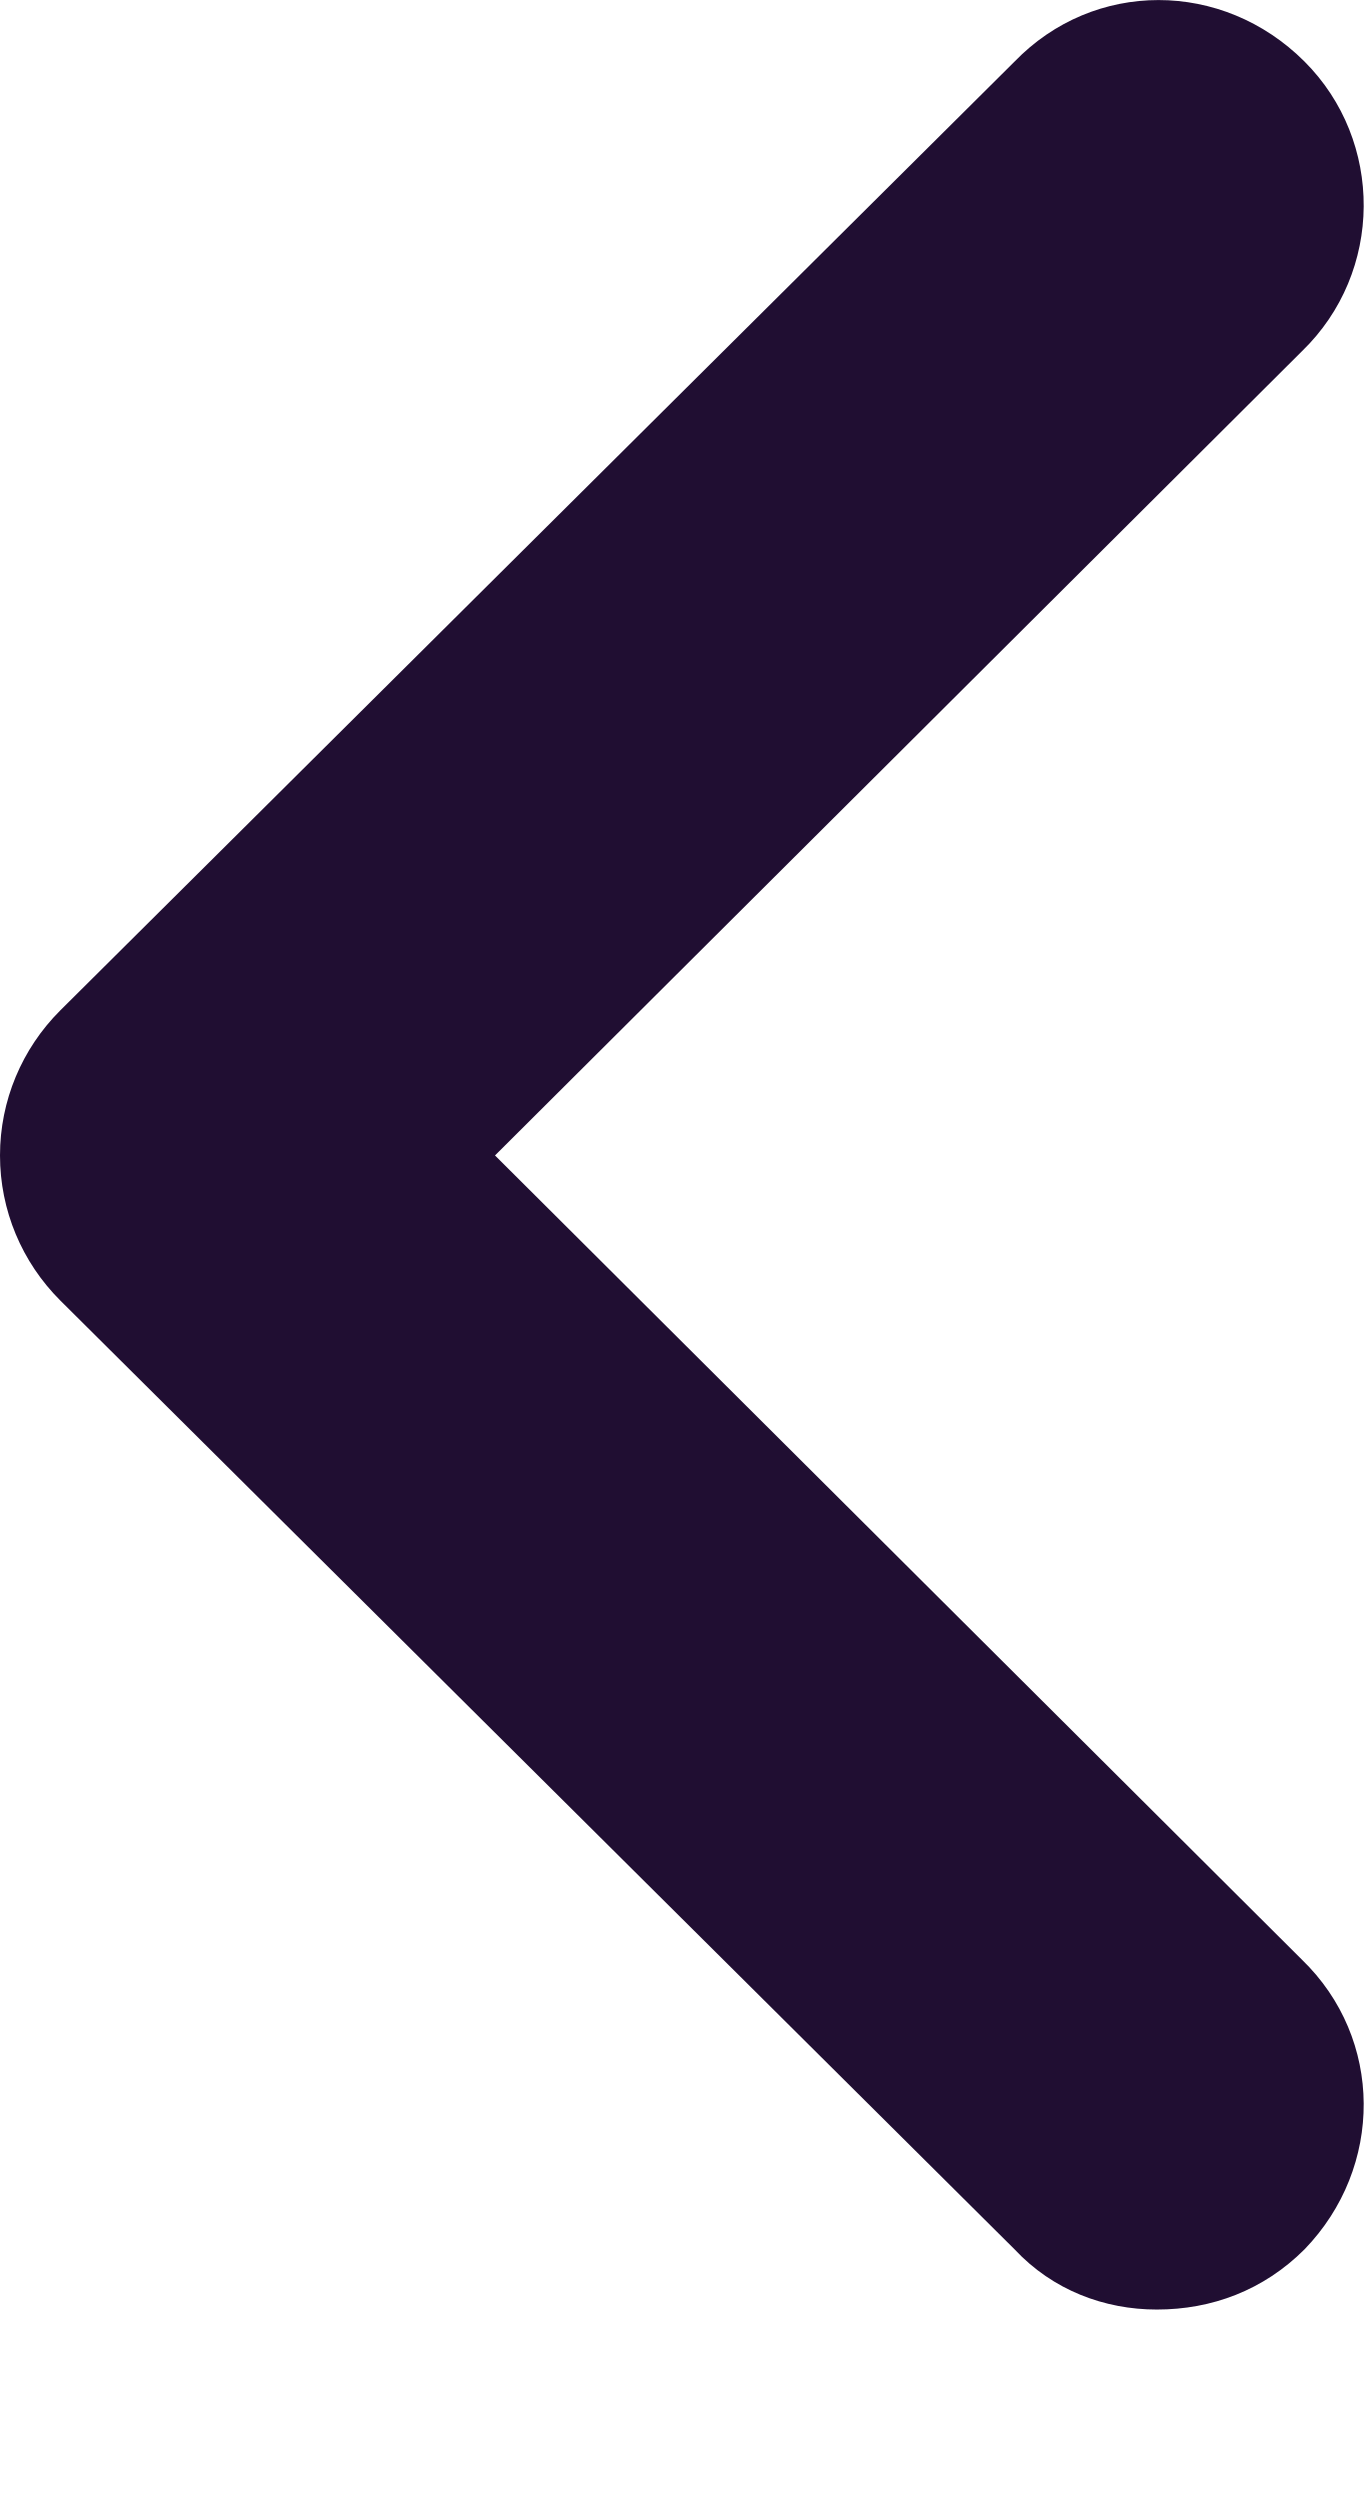
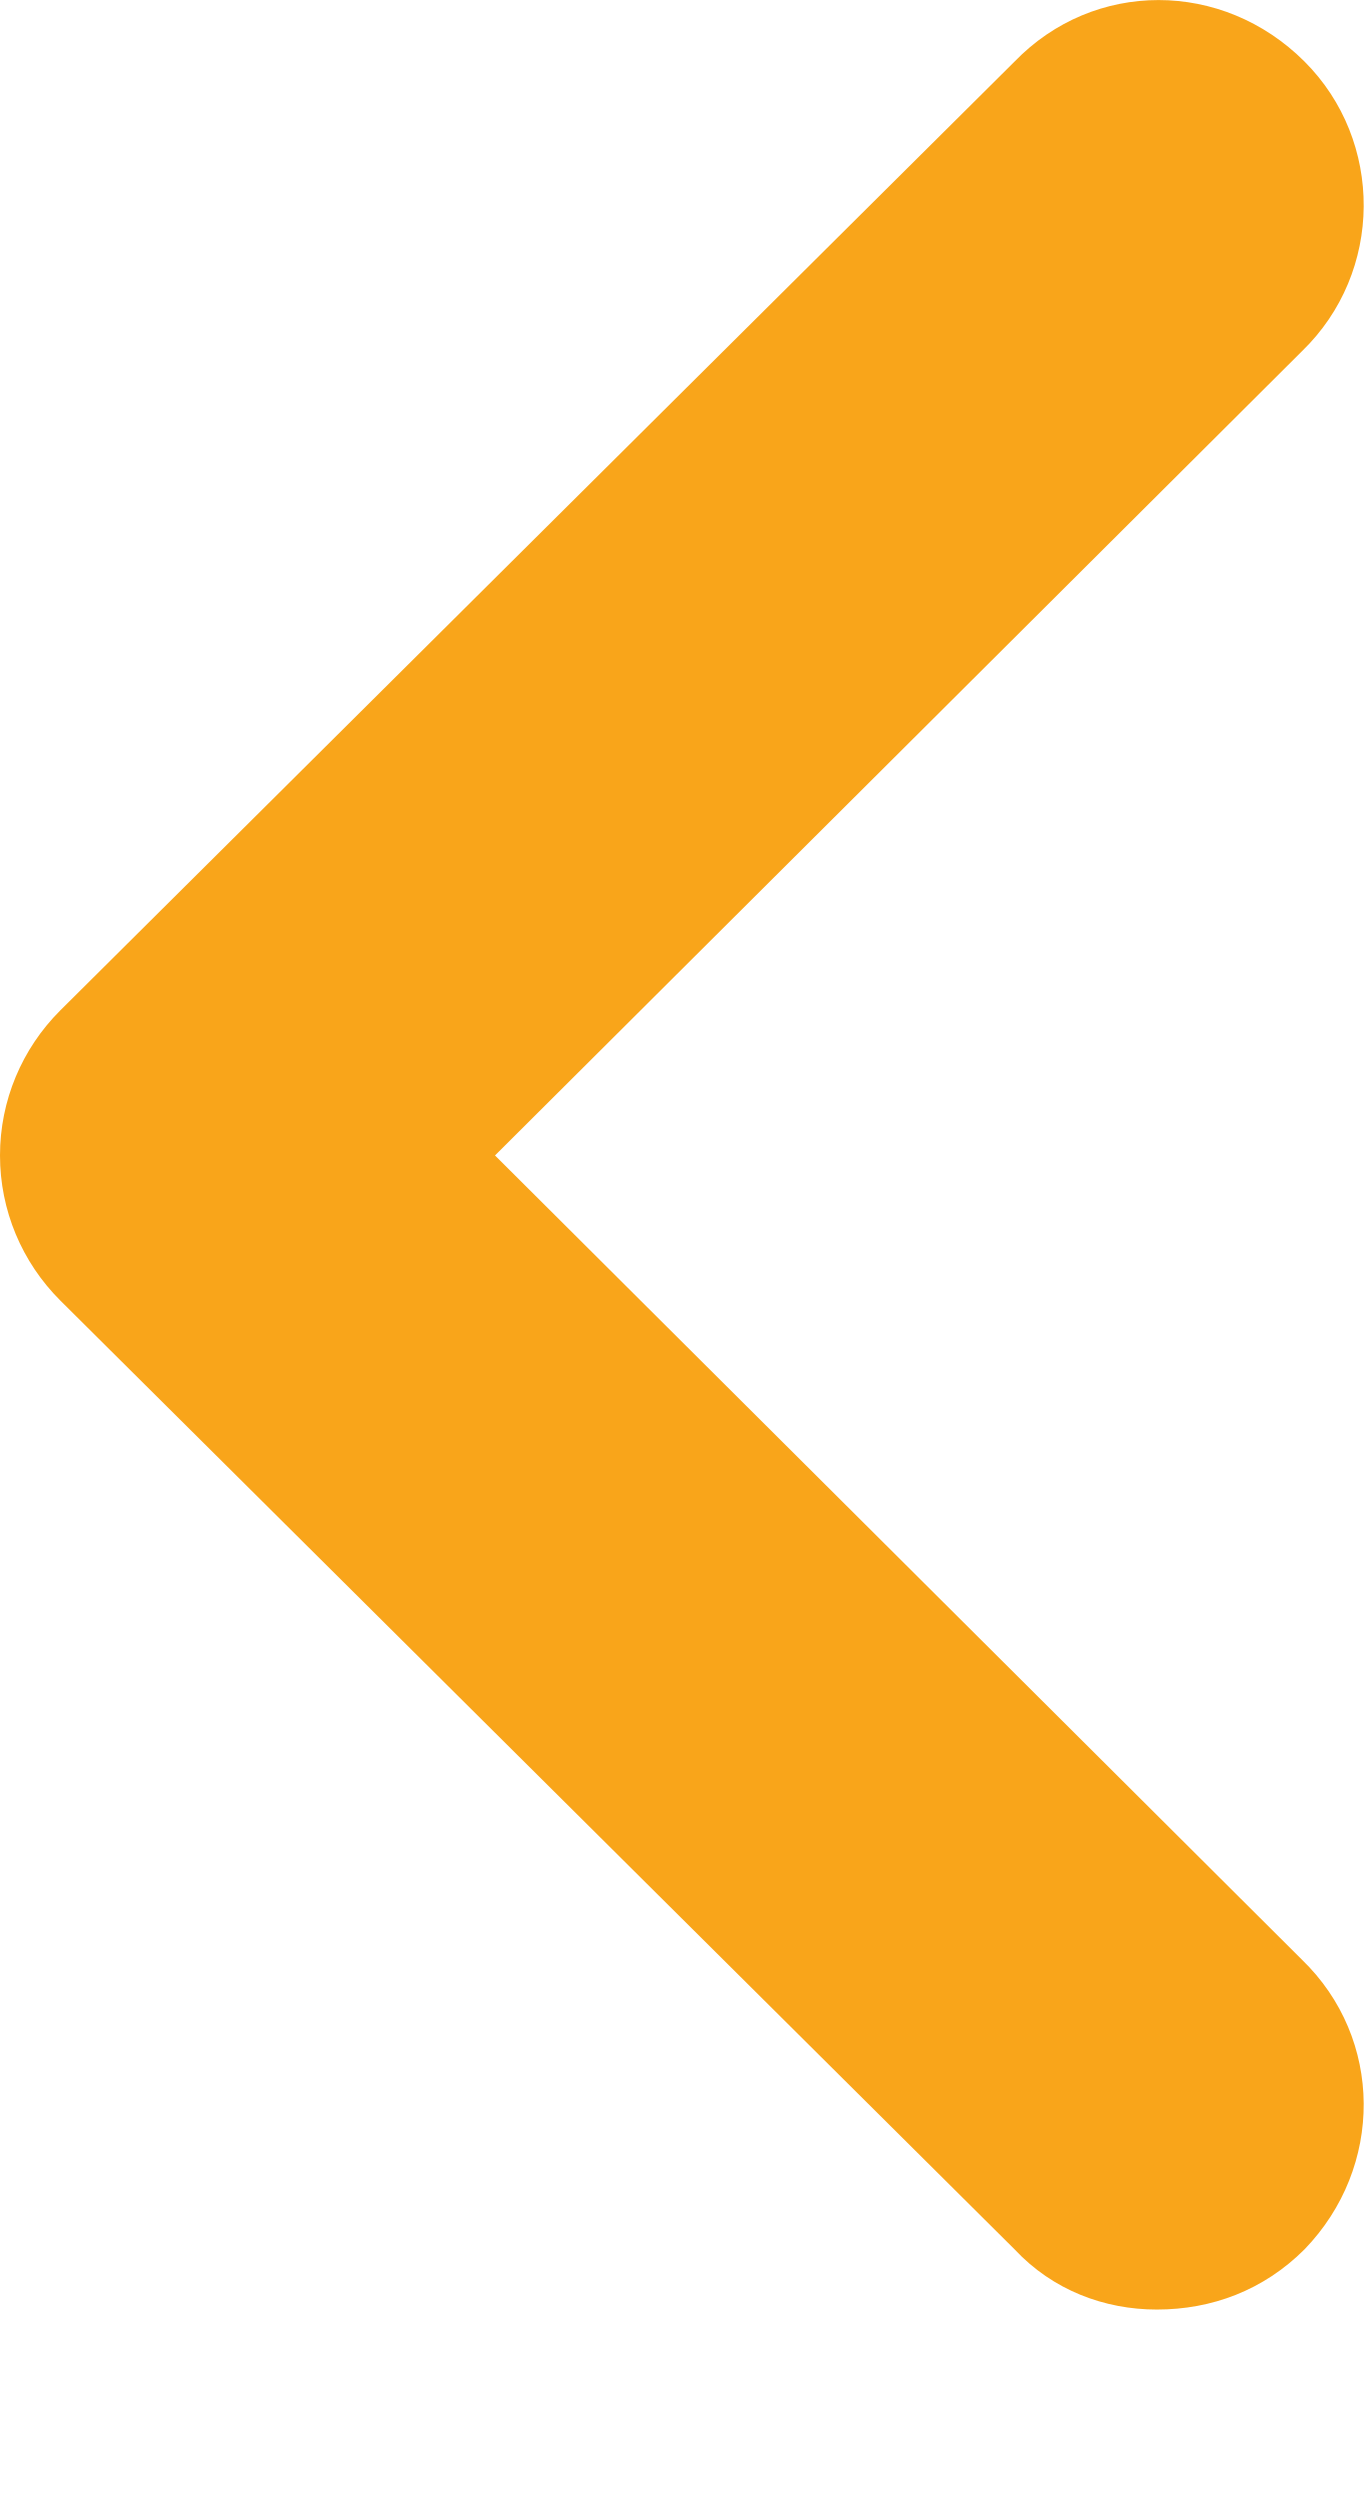
<svg xmlns="http://www.w3.org/2000/svg" width="6" height="11" viewBox="0 0 6 11" fill="none">
-   <path d="M5.728 8.622C6.089 8.971 6.089 9.536 5.74 9.897C5.559 10.078 5.331 10.162 5.09 10.162C4.861 10.162 4.633 10.078 4.464 9.897L0.265 5.722C0.096 5.553 -2.32747e-07 5.325 -2.22227e-07 5.084C-2.11708e-07 4.843 0.096 4.615 0.265 4.446L4.464 0.271C4.813 -0.09 5.379 -0.09 5.74 0.271C6.089 0.62 6.089 1.197 5.728 1.546L2.178 5.084L5.728 8.622Z" fill="#200E32" />
+   <path d="M5.728 8.622C6.089 8.971 6.089 9.536 5.74 9.897C5.559 10.078 5.331 10.162 5.09 10.162C4.861 10.162 4.633 10.078 4.464 9.897L0.265 5.722C0.096 5.553 -2.32747e-07 5.325 -2.22227e-07 5.084C-2.11708e-07 4.843 0.096 4.615 0.265 4.446L4.464 0.271C4.813 -0.09 5.379 -0.09 5.74 0.271C6.089 0.62 6.089 1.197 5.728 1.546L2.178 5.084L5.728 8.622Z" fill="#f9a51a" />
</svg>
